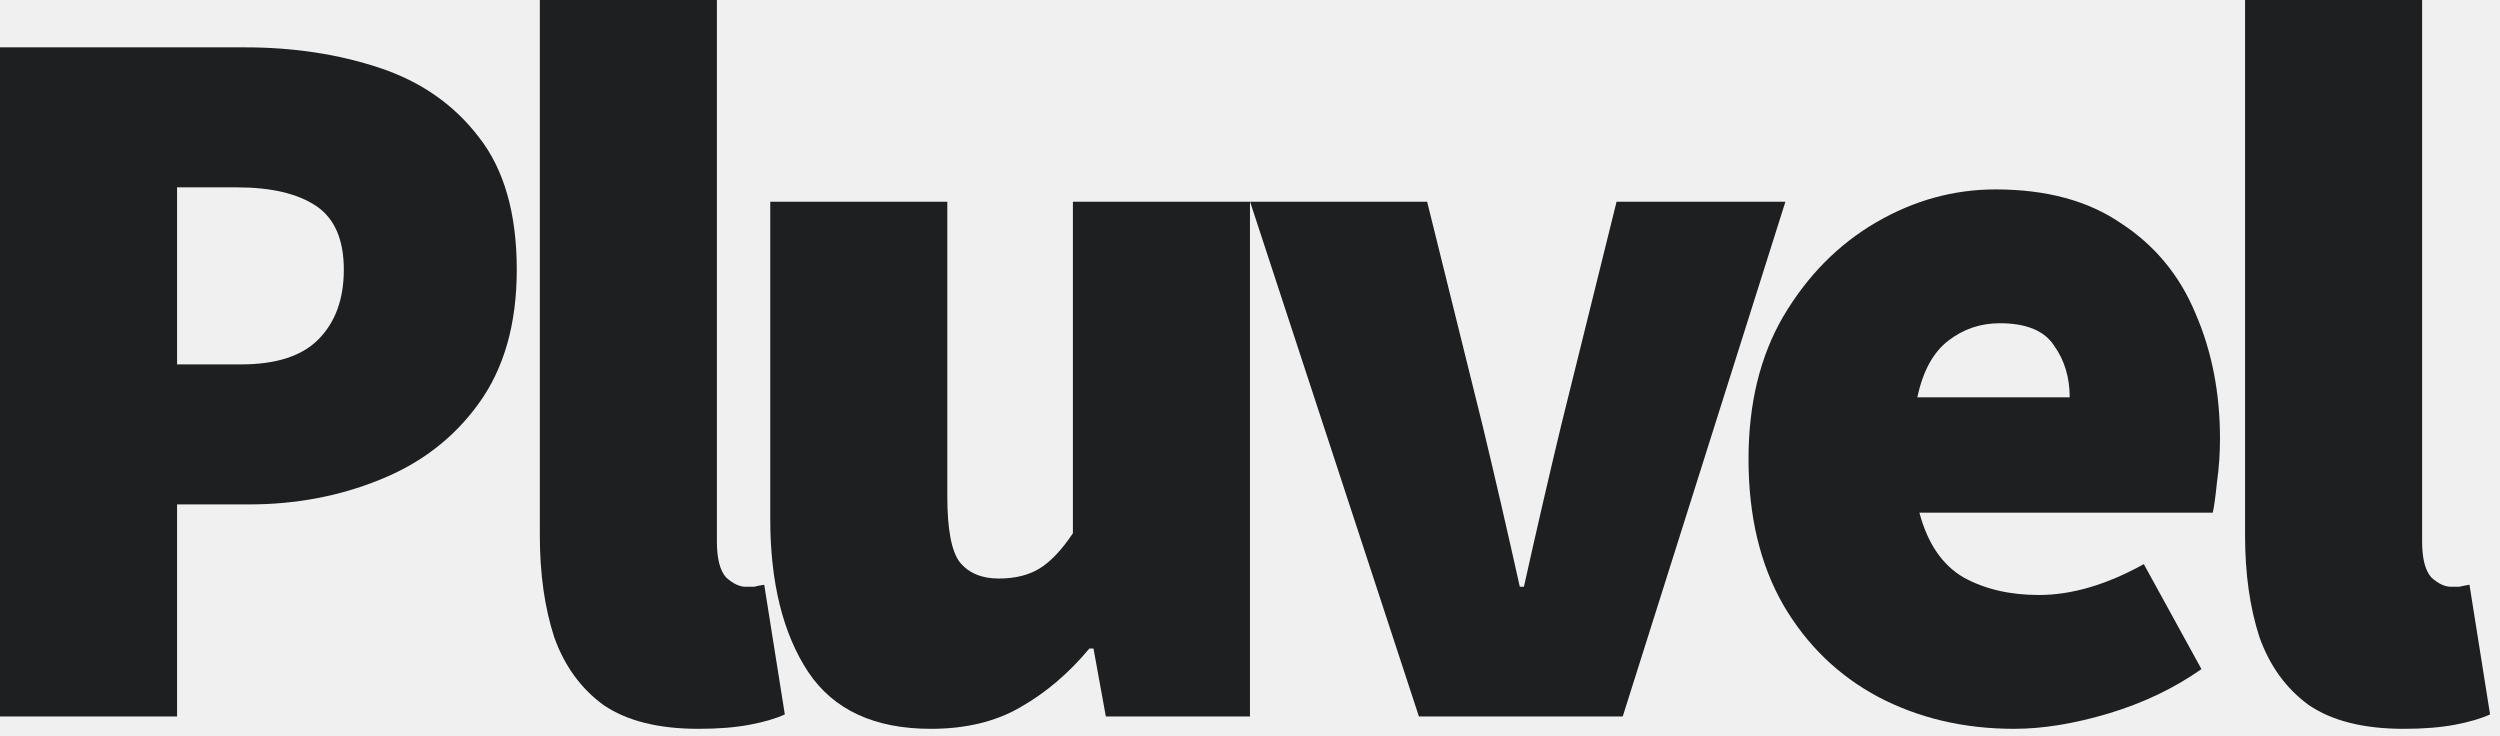
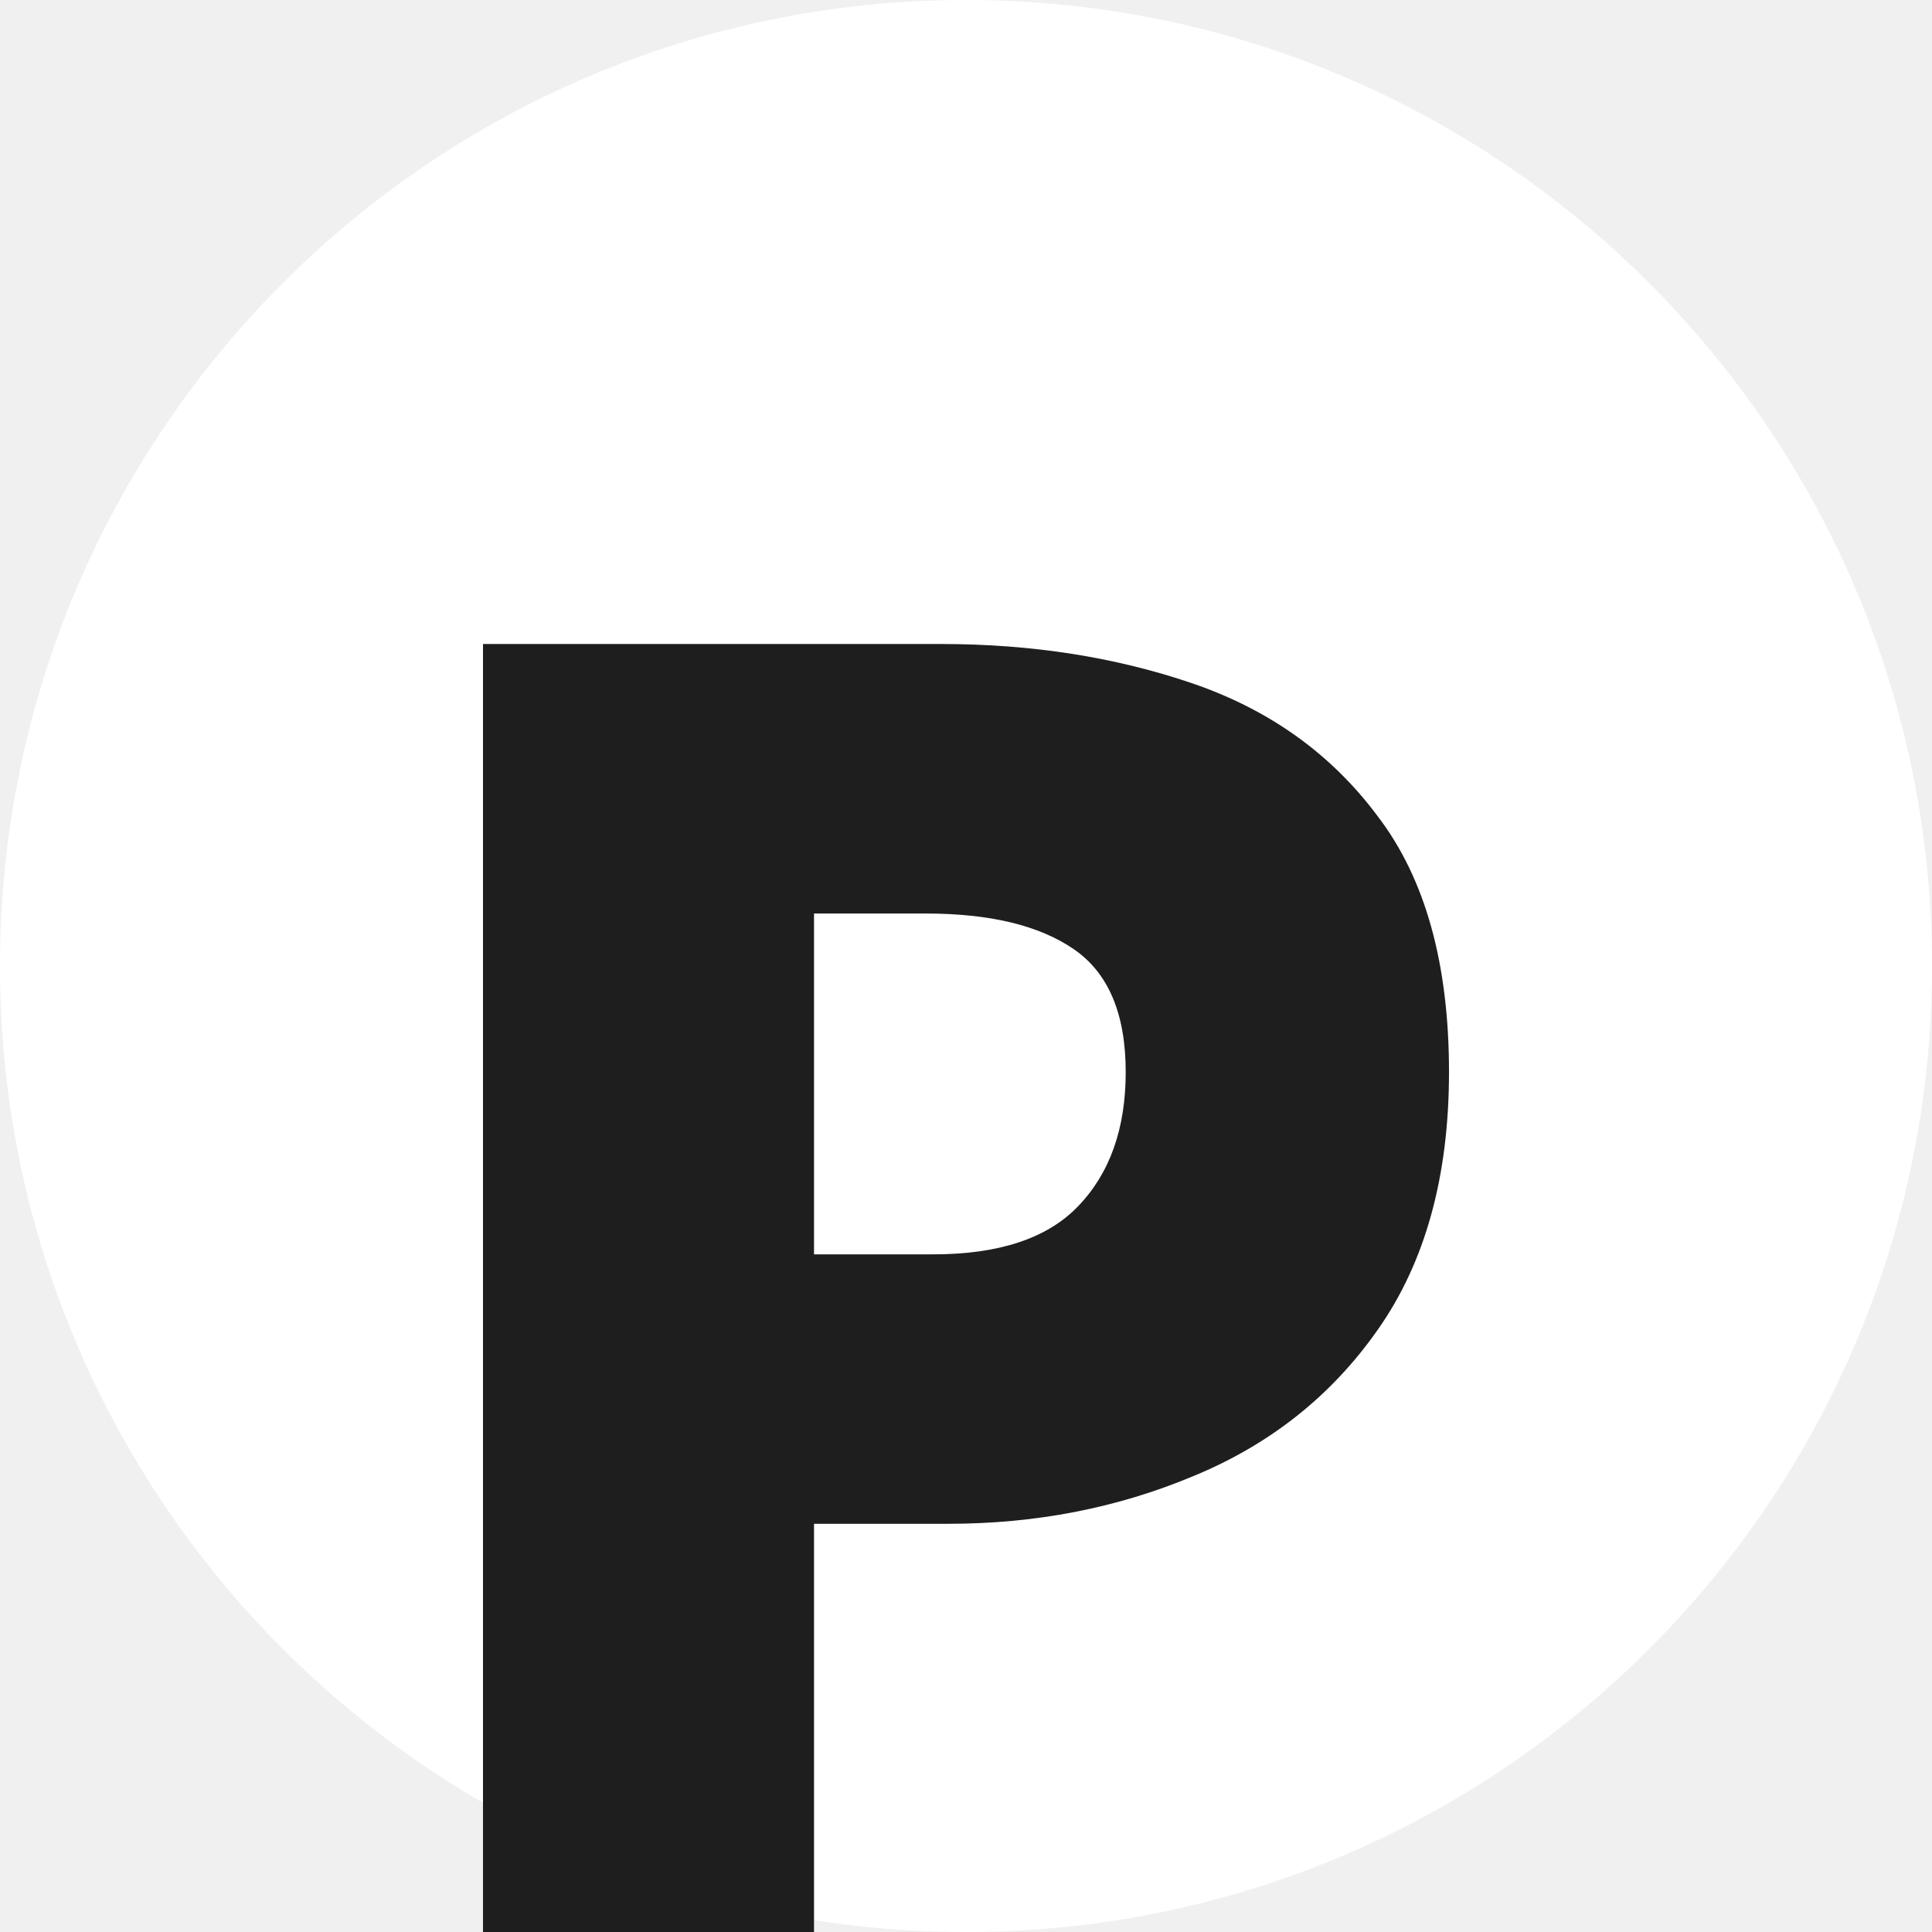
- <svg xmlns="http://www.w3.org/2000/svg" width="204" height="60" viewBox="0 0 204 60" fill="none">
-   <path d="M0 58.464V3.864H19.992C23.968 3.864 27.636 4.424 30.996 5.544C34.356 6.664 37.044 8.54 39.06 11.172C41.132 13.804 42.168 17.416 42.168 22.008C42.168 26.432 41.132 30.072 39.06 32.928C37.044 35.728 34.356 37.8 30.996 39.144C27.692 40.488 24.136 41.16 20.328 41.16H14.448V58.464H0ZM14.448 29.736H19.656C22.512 29.736 24.612 29.064 25.956 27.72C27.356 26.32 28.056 24.416 28.056 22.008C28.056 19.544 27.3 17.808 25.788 16.8C24.276 15.792 22.12 15.288 19.32 15.288H14.448V29.736Z" fill="#1D1F20" />
-   <path d="M56.986 59.472C53.737 59.472 51.161 58.828 49.258 57.54C47.41 56.196 46.066 54.348 45.225 51.996C44.441 49.588 44.05 46.816 44.05 43.68V0H58.498V44.184C58.498 45.584 58.749 46.564 59.254 47.124C59.813 47.628 60.346 47.88 60.849 47.88C61.13 47.88 61.353 47.88 61.522 47.88C61.745 47.824 62.026 47.768 62.361 47.712L64.041 58.296C63.313 58.632 62.361 58.912 61.185 59.136C60.01 59.36 58.609 59.472 56.986 59.472Z" fill="#1D1F20" />
-   <path d="M75.957 59.472C71.365 59.472 68.033 57.932 65.961 54.852C63.889 51.716 62.853 47.544 62.853 42.336V16.464H77.301V40.488C77.301 43.176 77.637 44.968 78.309 45.864C79.037 46.76 80.101 47.208 81.501 47.208C82.845 47.208 83.965 46.928 84.861 46.368C85.757 45.808 86.653 44.856 87.549 43.512V16.464H101.997V58.464H90.237L89.229 52.92H88.893C87.213 54.936 85.337 56.532 83.265 57.708C81.249 58.884 78.813 59.472 75.957 59.472Z" fill="#1D1F20" />
-   <path d="M115.784 58.464L102.007 16.464H116.455L120.992 34.776C122 38.976 123.008 43.344 124.016 47.88H124.352C125.36 43.344 126.368 38.976 127.376 34.776L131.911 16.464H145.688L132.415 58.464H115.784Z" fill="#1D1F20" />
-   <path d="M164.351 59.472C160.263 59.472 156.567 58.604 153.263 56.868C150.015 55.132 147.439 52.64 145.535 49.392C143.631 46.088 142.679 42.112 142.679 37.464C142.679 32.928 143.631 29.036 145.535 25.788C147.495 22.484 150.015 19.936 153.095 18.144C156.175 16.352 159.423 15.456 162.839 15.456C166.983 15.456 170.399 16.38 173.087 18.228C175.831 20.02 177.847 22.456 179.135 25.536C180.479 28.616 181.151 32.032 181.151 35.784C181.151 37.016 181.067 38.22 180.899 39.396C180.787 40.516 180.675 41.328 180.563 41.832H156.623C157.295 44.352 158.499 46.116 160.235 47.124C161.971 48.076 164.015 48.552 166.367 48.552C169.055 48.552 171.911 47.712 174.935 46.032L179.639 54.6C177.399 56.168 174.879 57.372 172.079 58.212C169.279 59.052 166.703 59.472 164.351 59.472ZM156.455 32.424H168.887C168.887 30.8 168.467 29.4 167.627 28.224C166.843 26.992 165.359 26.376 163.175 26.376C161.607 26.376 160.207 26.852 158.975 27.804C157.743 28.756 156.903 30.296 156.455 32.424Z" fill="#1D1F20" />
-   <path d="M196.133 59.472C192.885 59.472 190.309 58.828 188.405 57.54C186.557 56.196 185.213 54.348 184.373 51.996C183.589 49.588 183.197 46.816 183.197 43.68V0H197.645V44.184C197.645 45.584 197.897 46.564 198.401 47.124C198.961 47.628 199.493 47.88 199.997 47.88C200.277 47.88 200.501 47.88 200.669 47.88C200.893 47.824 201.173 47.768 201.509 47.712L203.189 58.296C202.461 58.632 201.509 58.912 200.333 59.136C199.157 59.36 197.757 59.472 196.133 59.472Z" fill="#1D1F20" />
+ <svg xmlns="http://www.w3.org/2000/svg" width="24" height="24" viewBox="0 0 24 24" fill="none">
+   <rect width="24" height="24" rx="12" fill="white" />
+   <path d="M6 24V8H11.689C12.821 8 13.864 8.164 14.821 8.492C15.777 8.821 16.542 9.37 17.116 10.142C17.705 10.913 18 11.971 18 13.317C18 14.613 17.705 15.68 17.116 16.517C16.542 17.337 15.777 17.945 14.821 18.338C13.88 18.732 12.868 18.929 11.785 18.929H10.112V24H6ZM10.112 15.582H11.594C12.406 15.582 13.004 15.385 13.386 14.991C13.785 14.581 13.984 14.023 13.984 13.317C13.984 12.595 13.769 12.086 13.339 11.791C12.908 11.495 12.295 11.348 11.498 11.348H10.112V15.582Z" fill="#1E1E1E" />
</svg>
